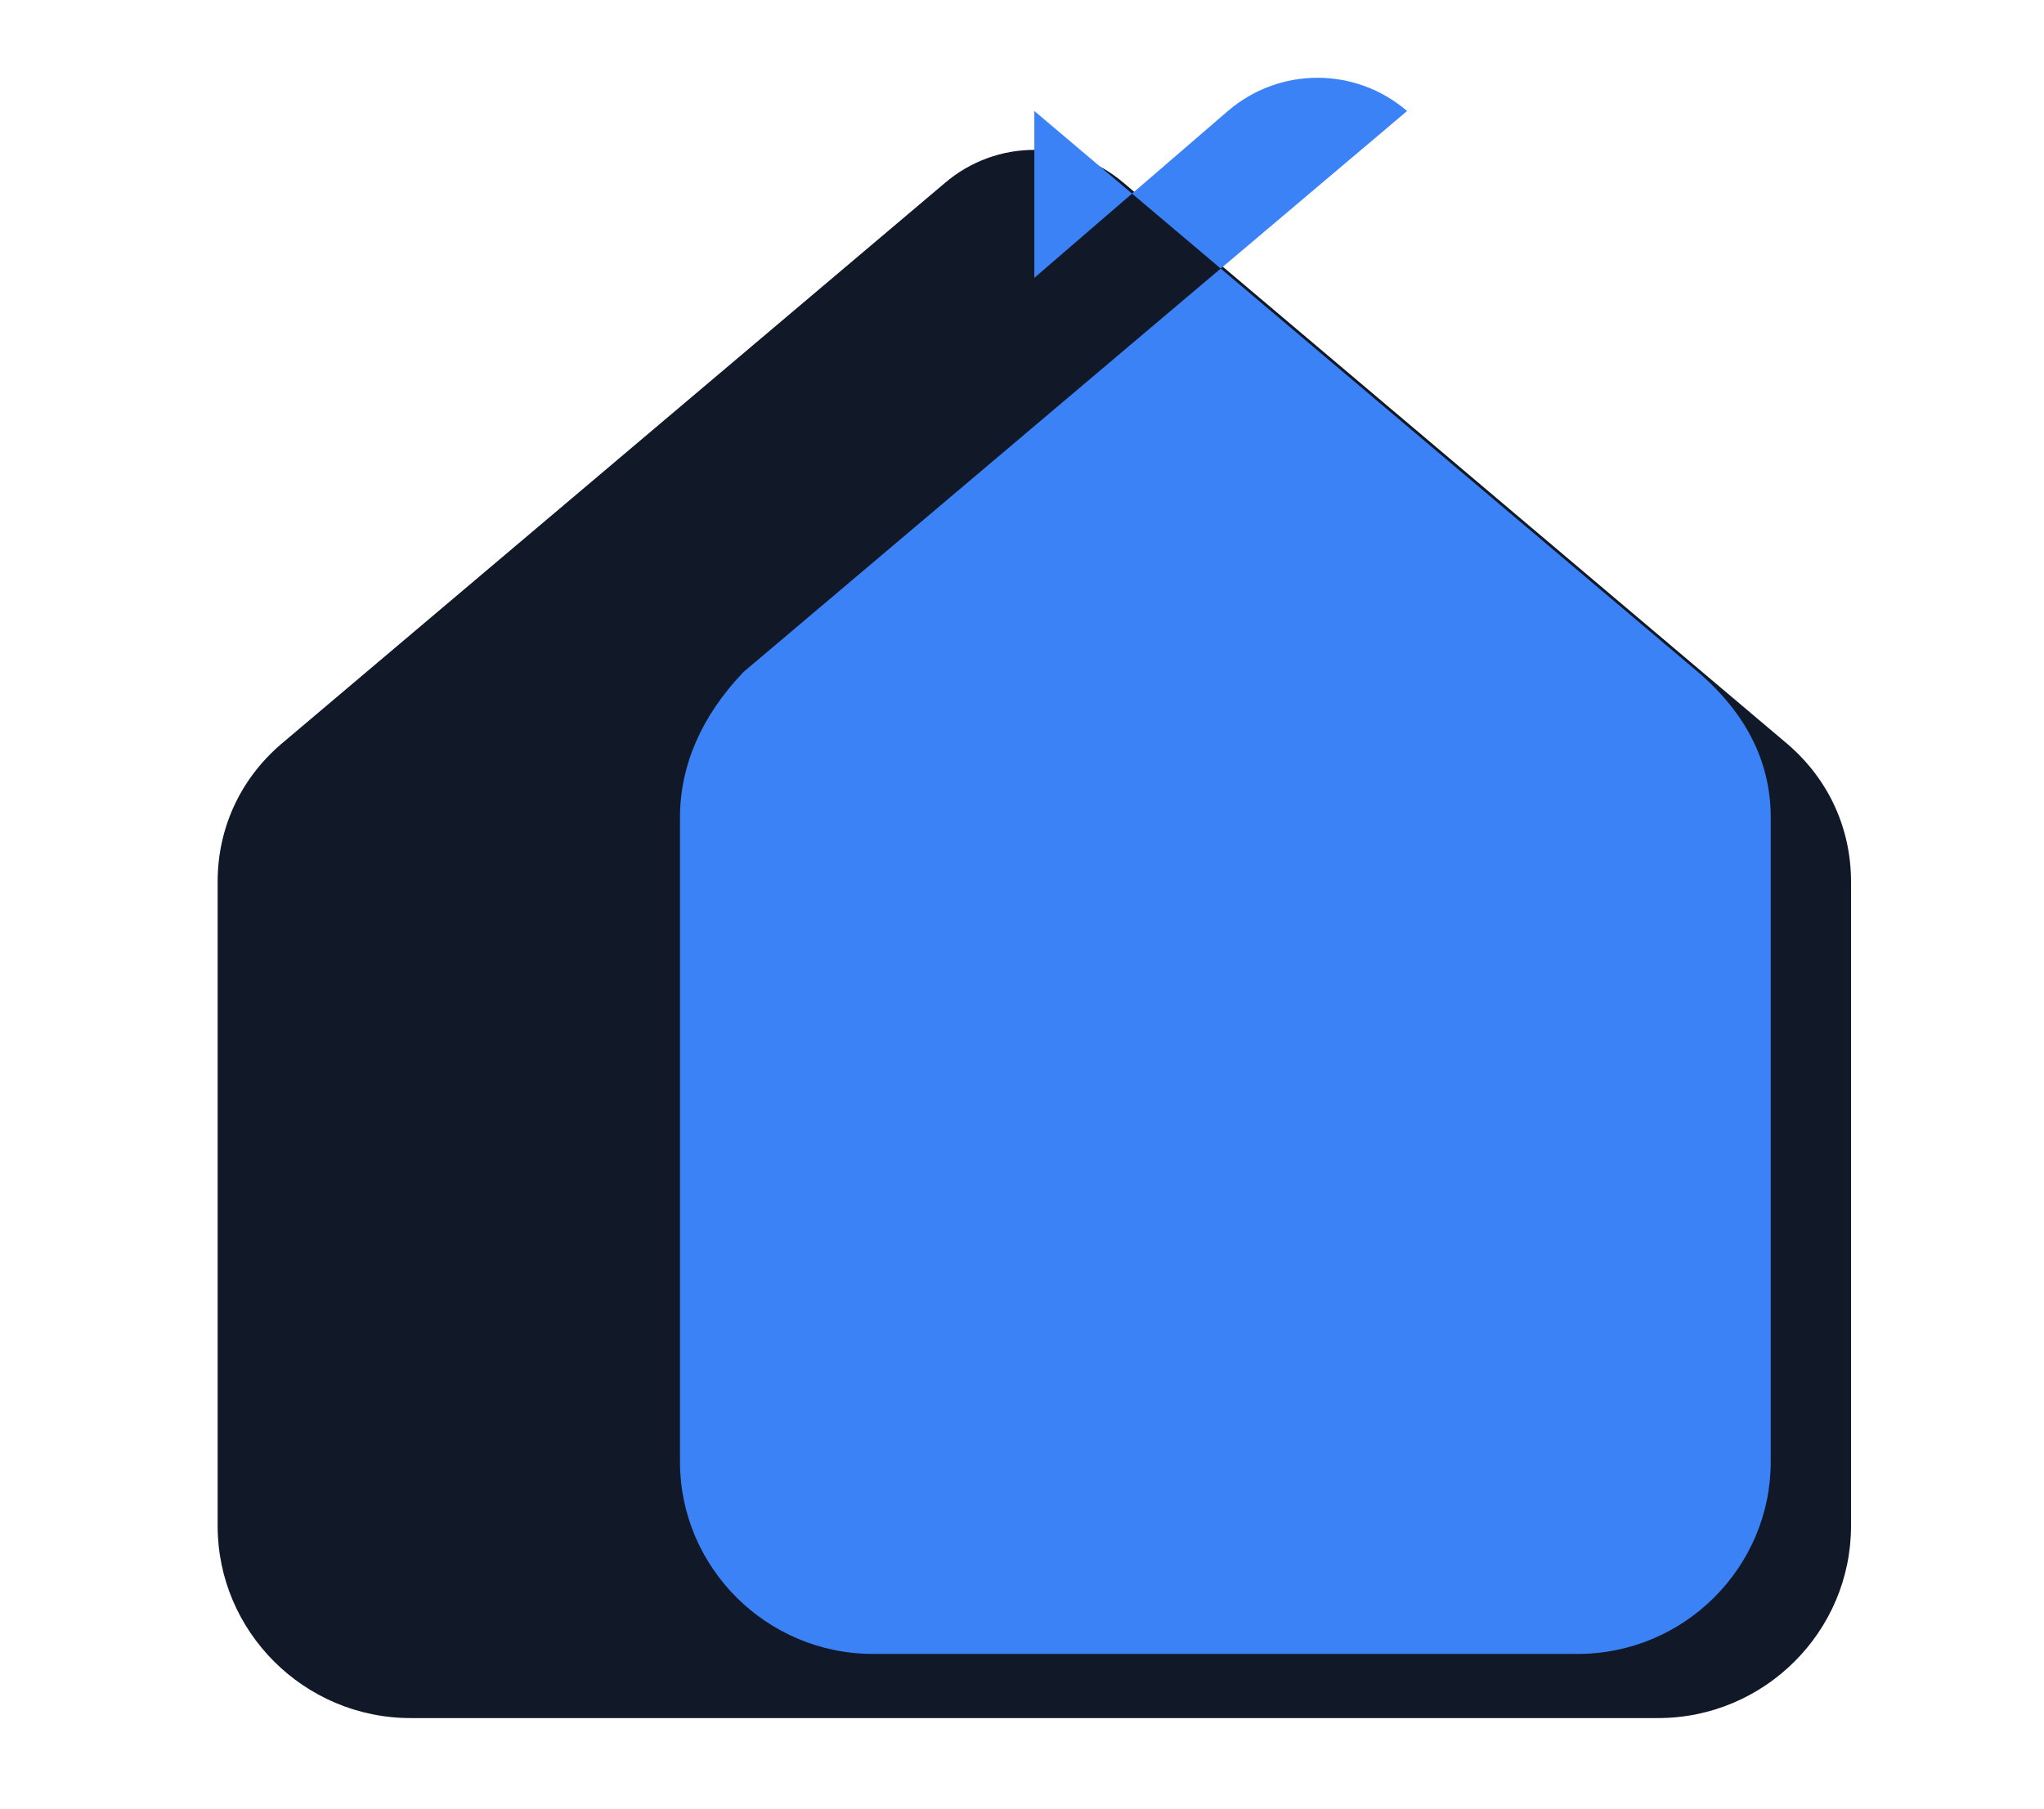
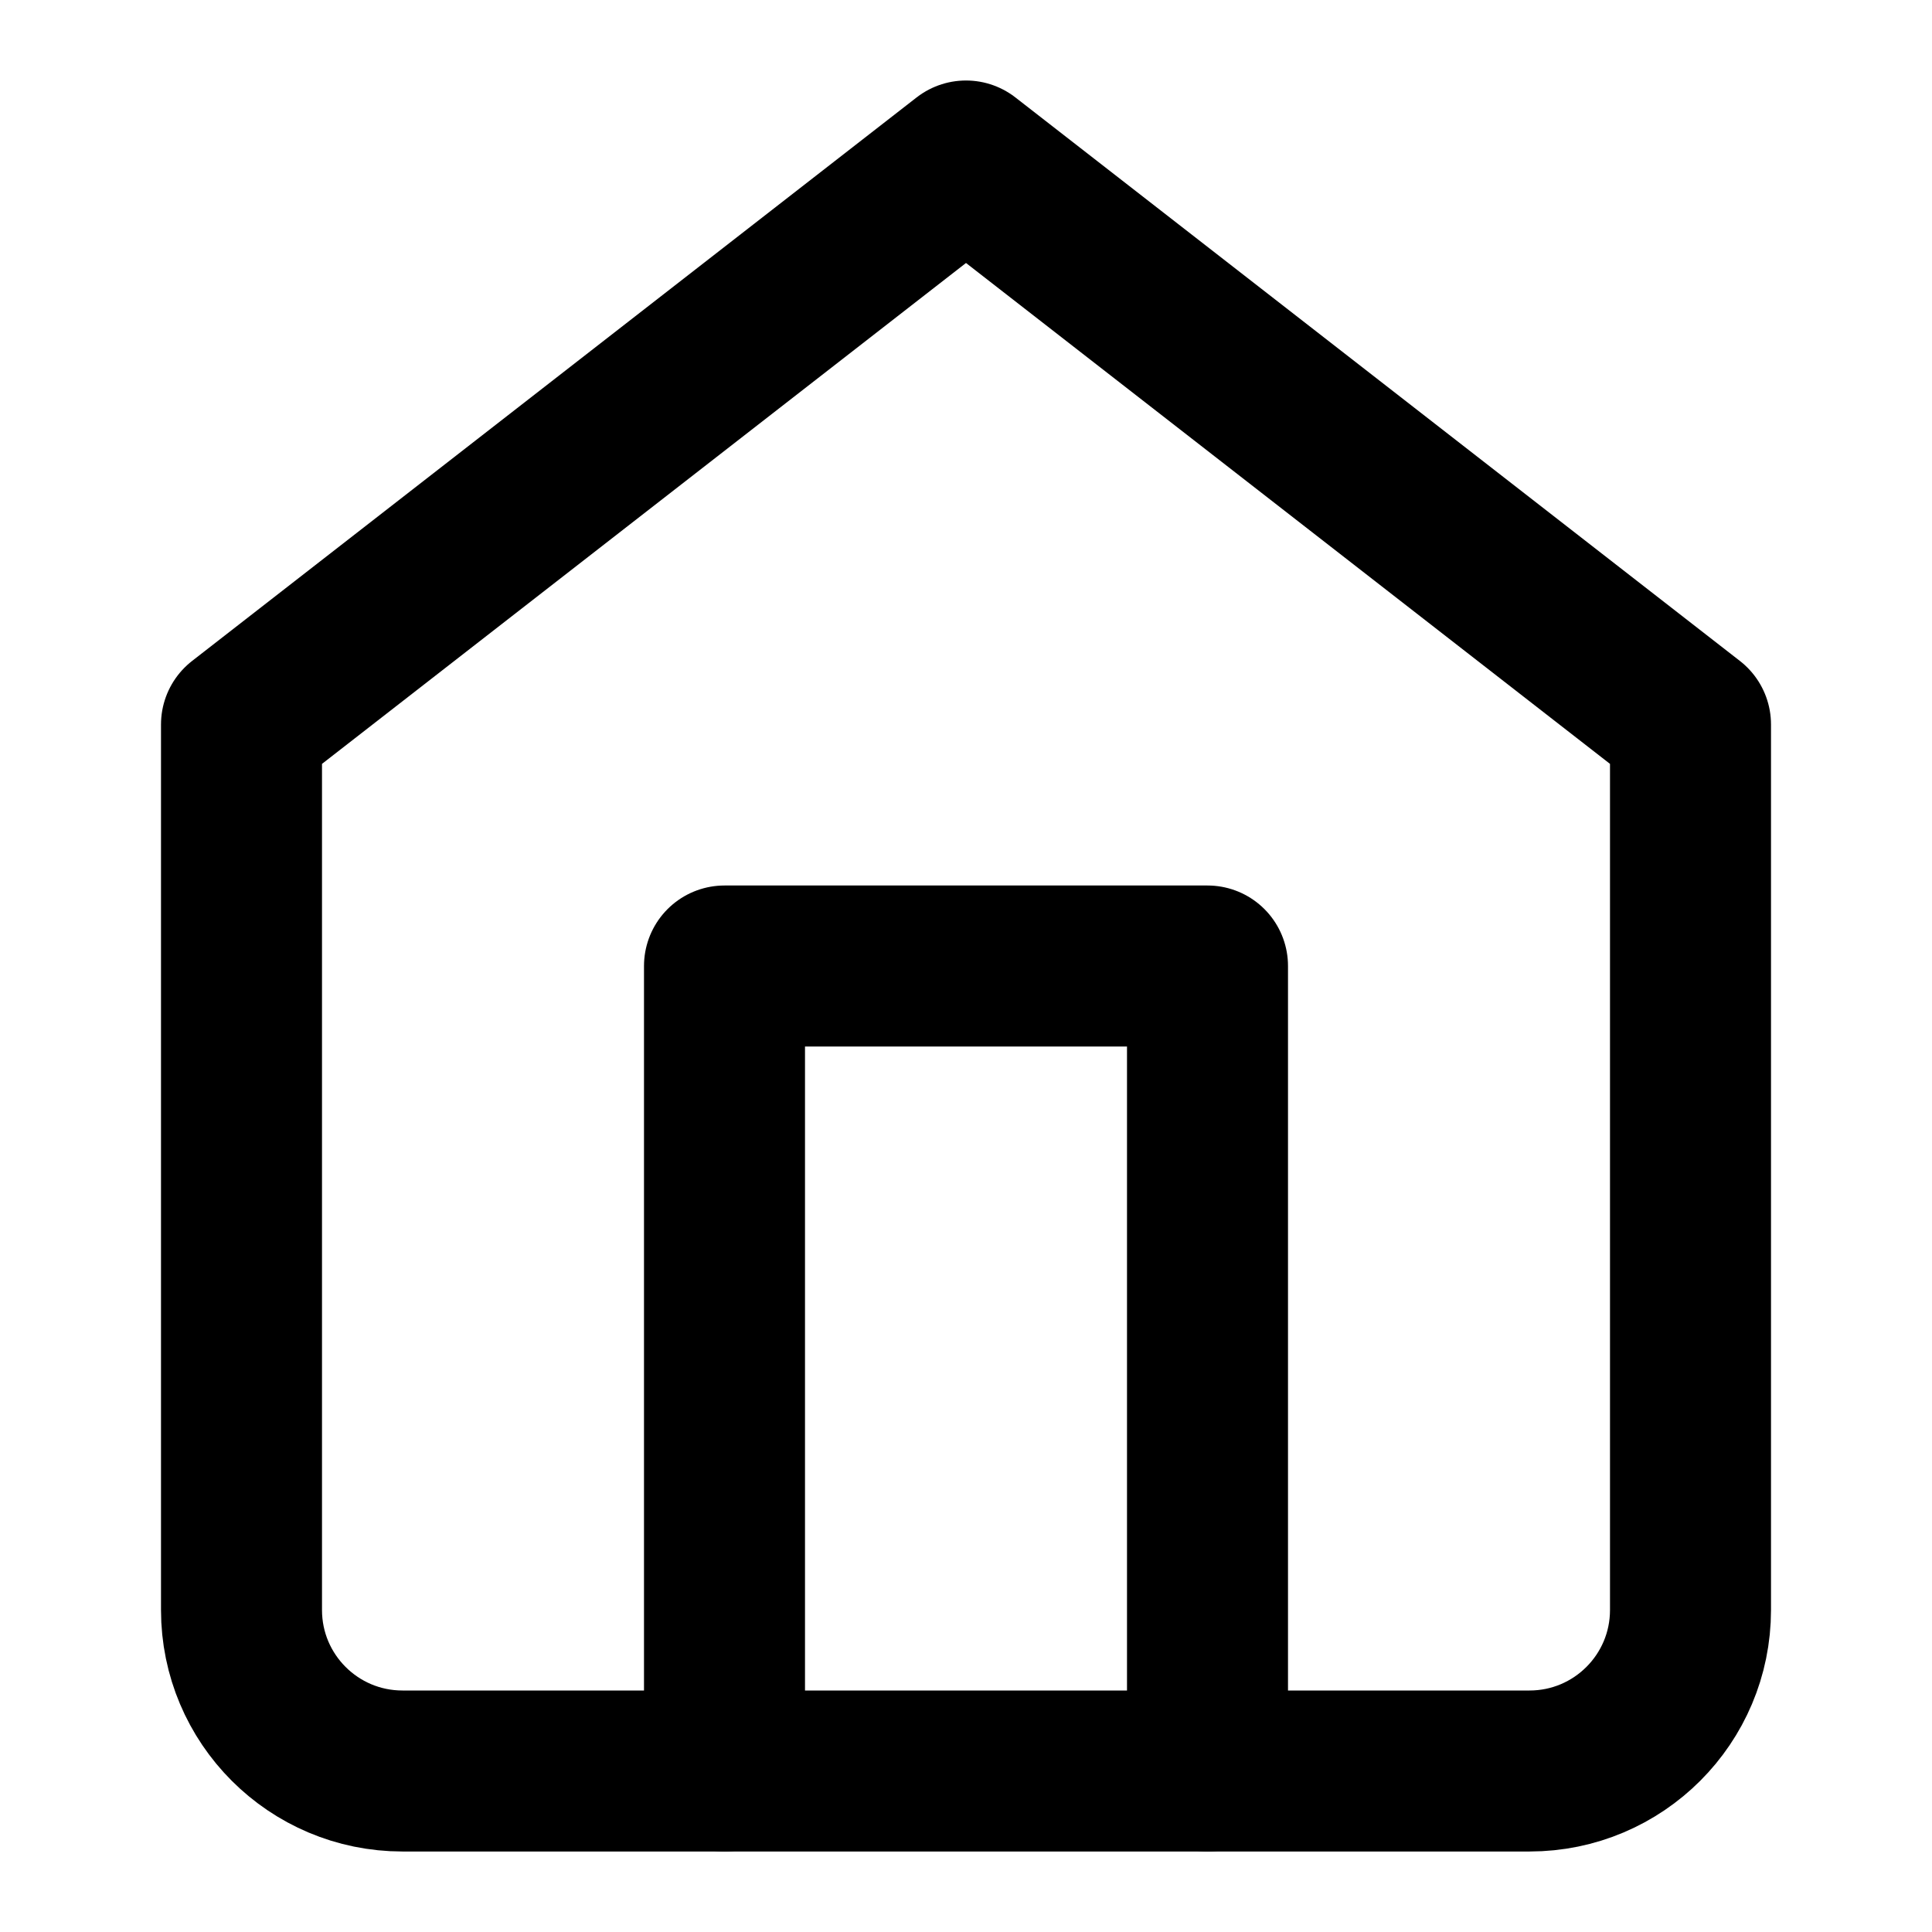
- <svg xmlns="http://www.w3.org/2000/svg" width="113" height="100" viewBox="0 0 113 100" fill="none">
-   <path d="M98.818 41.14L62.135 10.125C59.278 7.675 55.086 7.675 52.228 10.125L15.546 41.14C13.203 43.15 12.032 45.9 12.032 48.75V84.375C12.032 90.225 16.825 95 22.702 95H91.662C97.539 95 102.332 90.225 102.332 84.375V48.75C102.332 45.9 101.161 43.15 98.818 41.14Z" fill="#111827" />
-   <path d="M57.182 6.138L93.864 37.153C96.722 39.603 97.893 42.353 97.893 45.203V80.828C97.893 86.678 93.1 91.453 87.223 91.453H48.263C42.385 91.453 37.592 86.678 37.592 80.828V45.203C37.592 42.353 38.764 39.603 41.107 37.153L77.789 6.138C74.932 3.688 70.74 3.688 67.882 6.138L57.182 15.363V6.138Z" fill="#3B82F6" />
+ <svg xmlns="http://www.w3.org/2000/svg" width="24" height="24" viewBox="0 0 24 24" fill="none" stroke="currentColor" stroke-width="2" stroke-linecap="round" stroke-linejoin="round" class="feather feather-home">
+   <path d="M3 9l9-7 9 7v11a2 2 0 0 1-2 2H5a2 2 0 0 1-2-2z" />
+   <polyline points="9 22 9 12 15 12 15 22" />
</svg>
